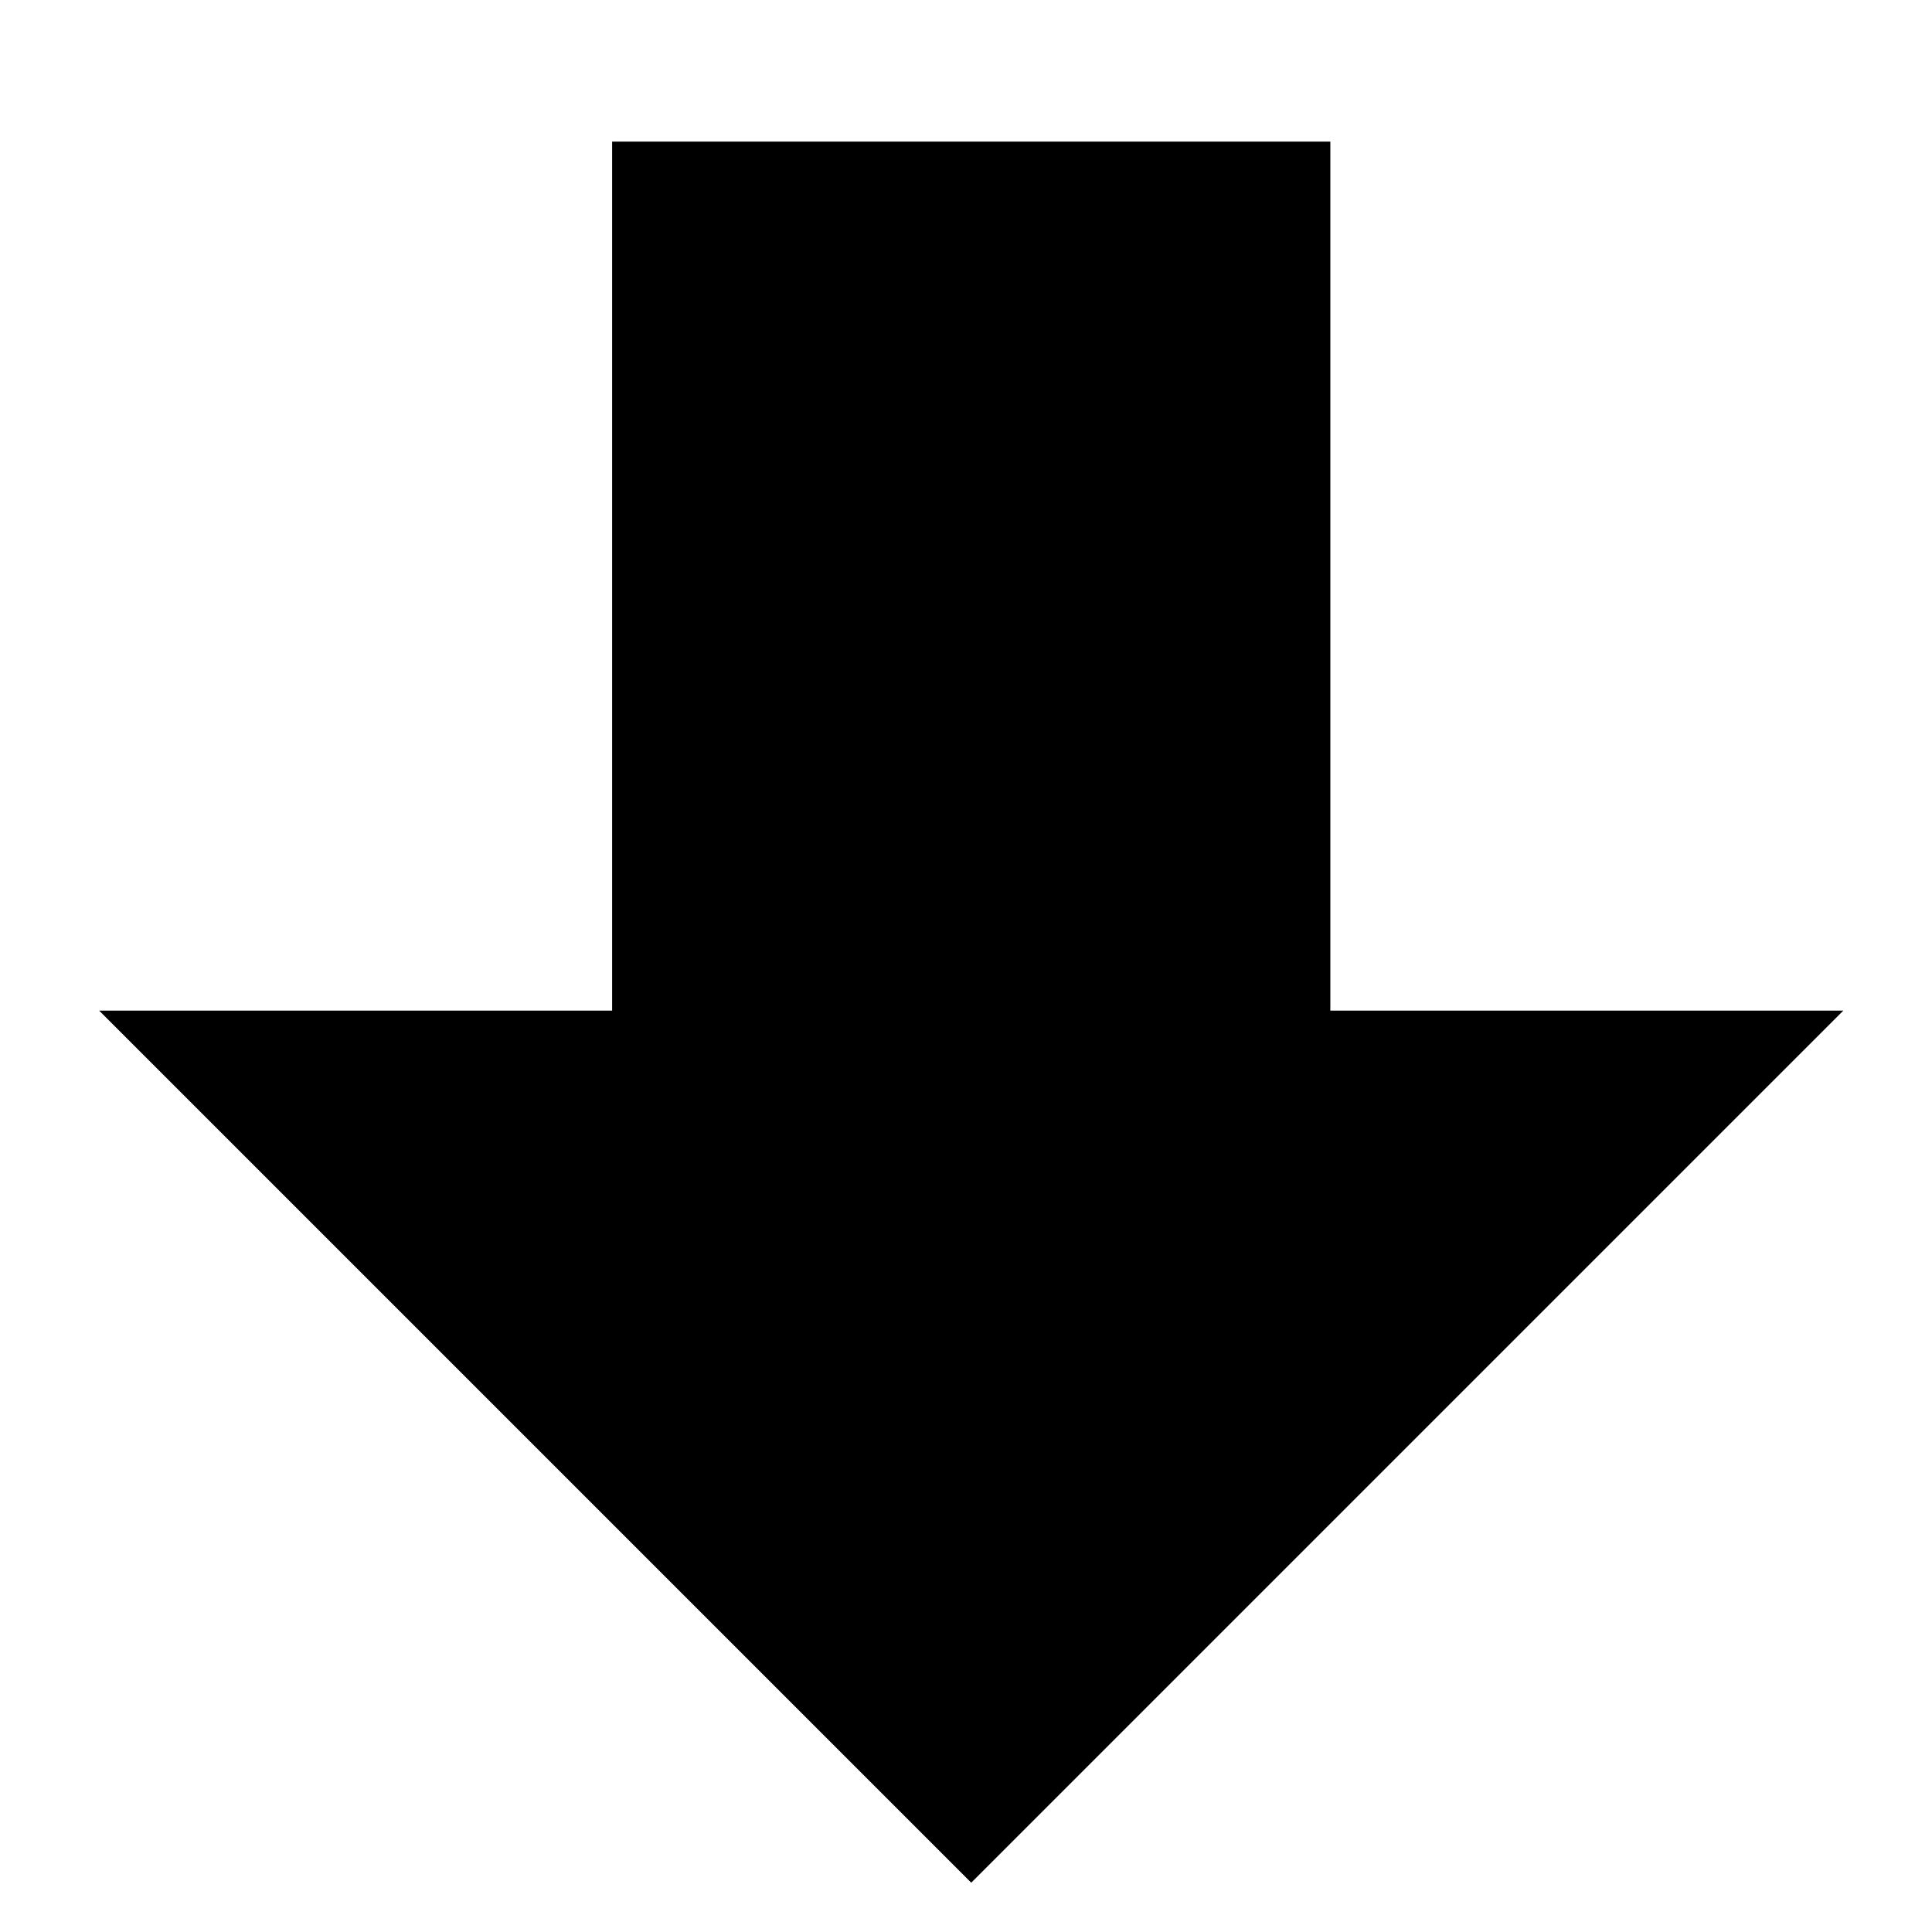
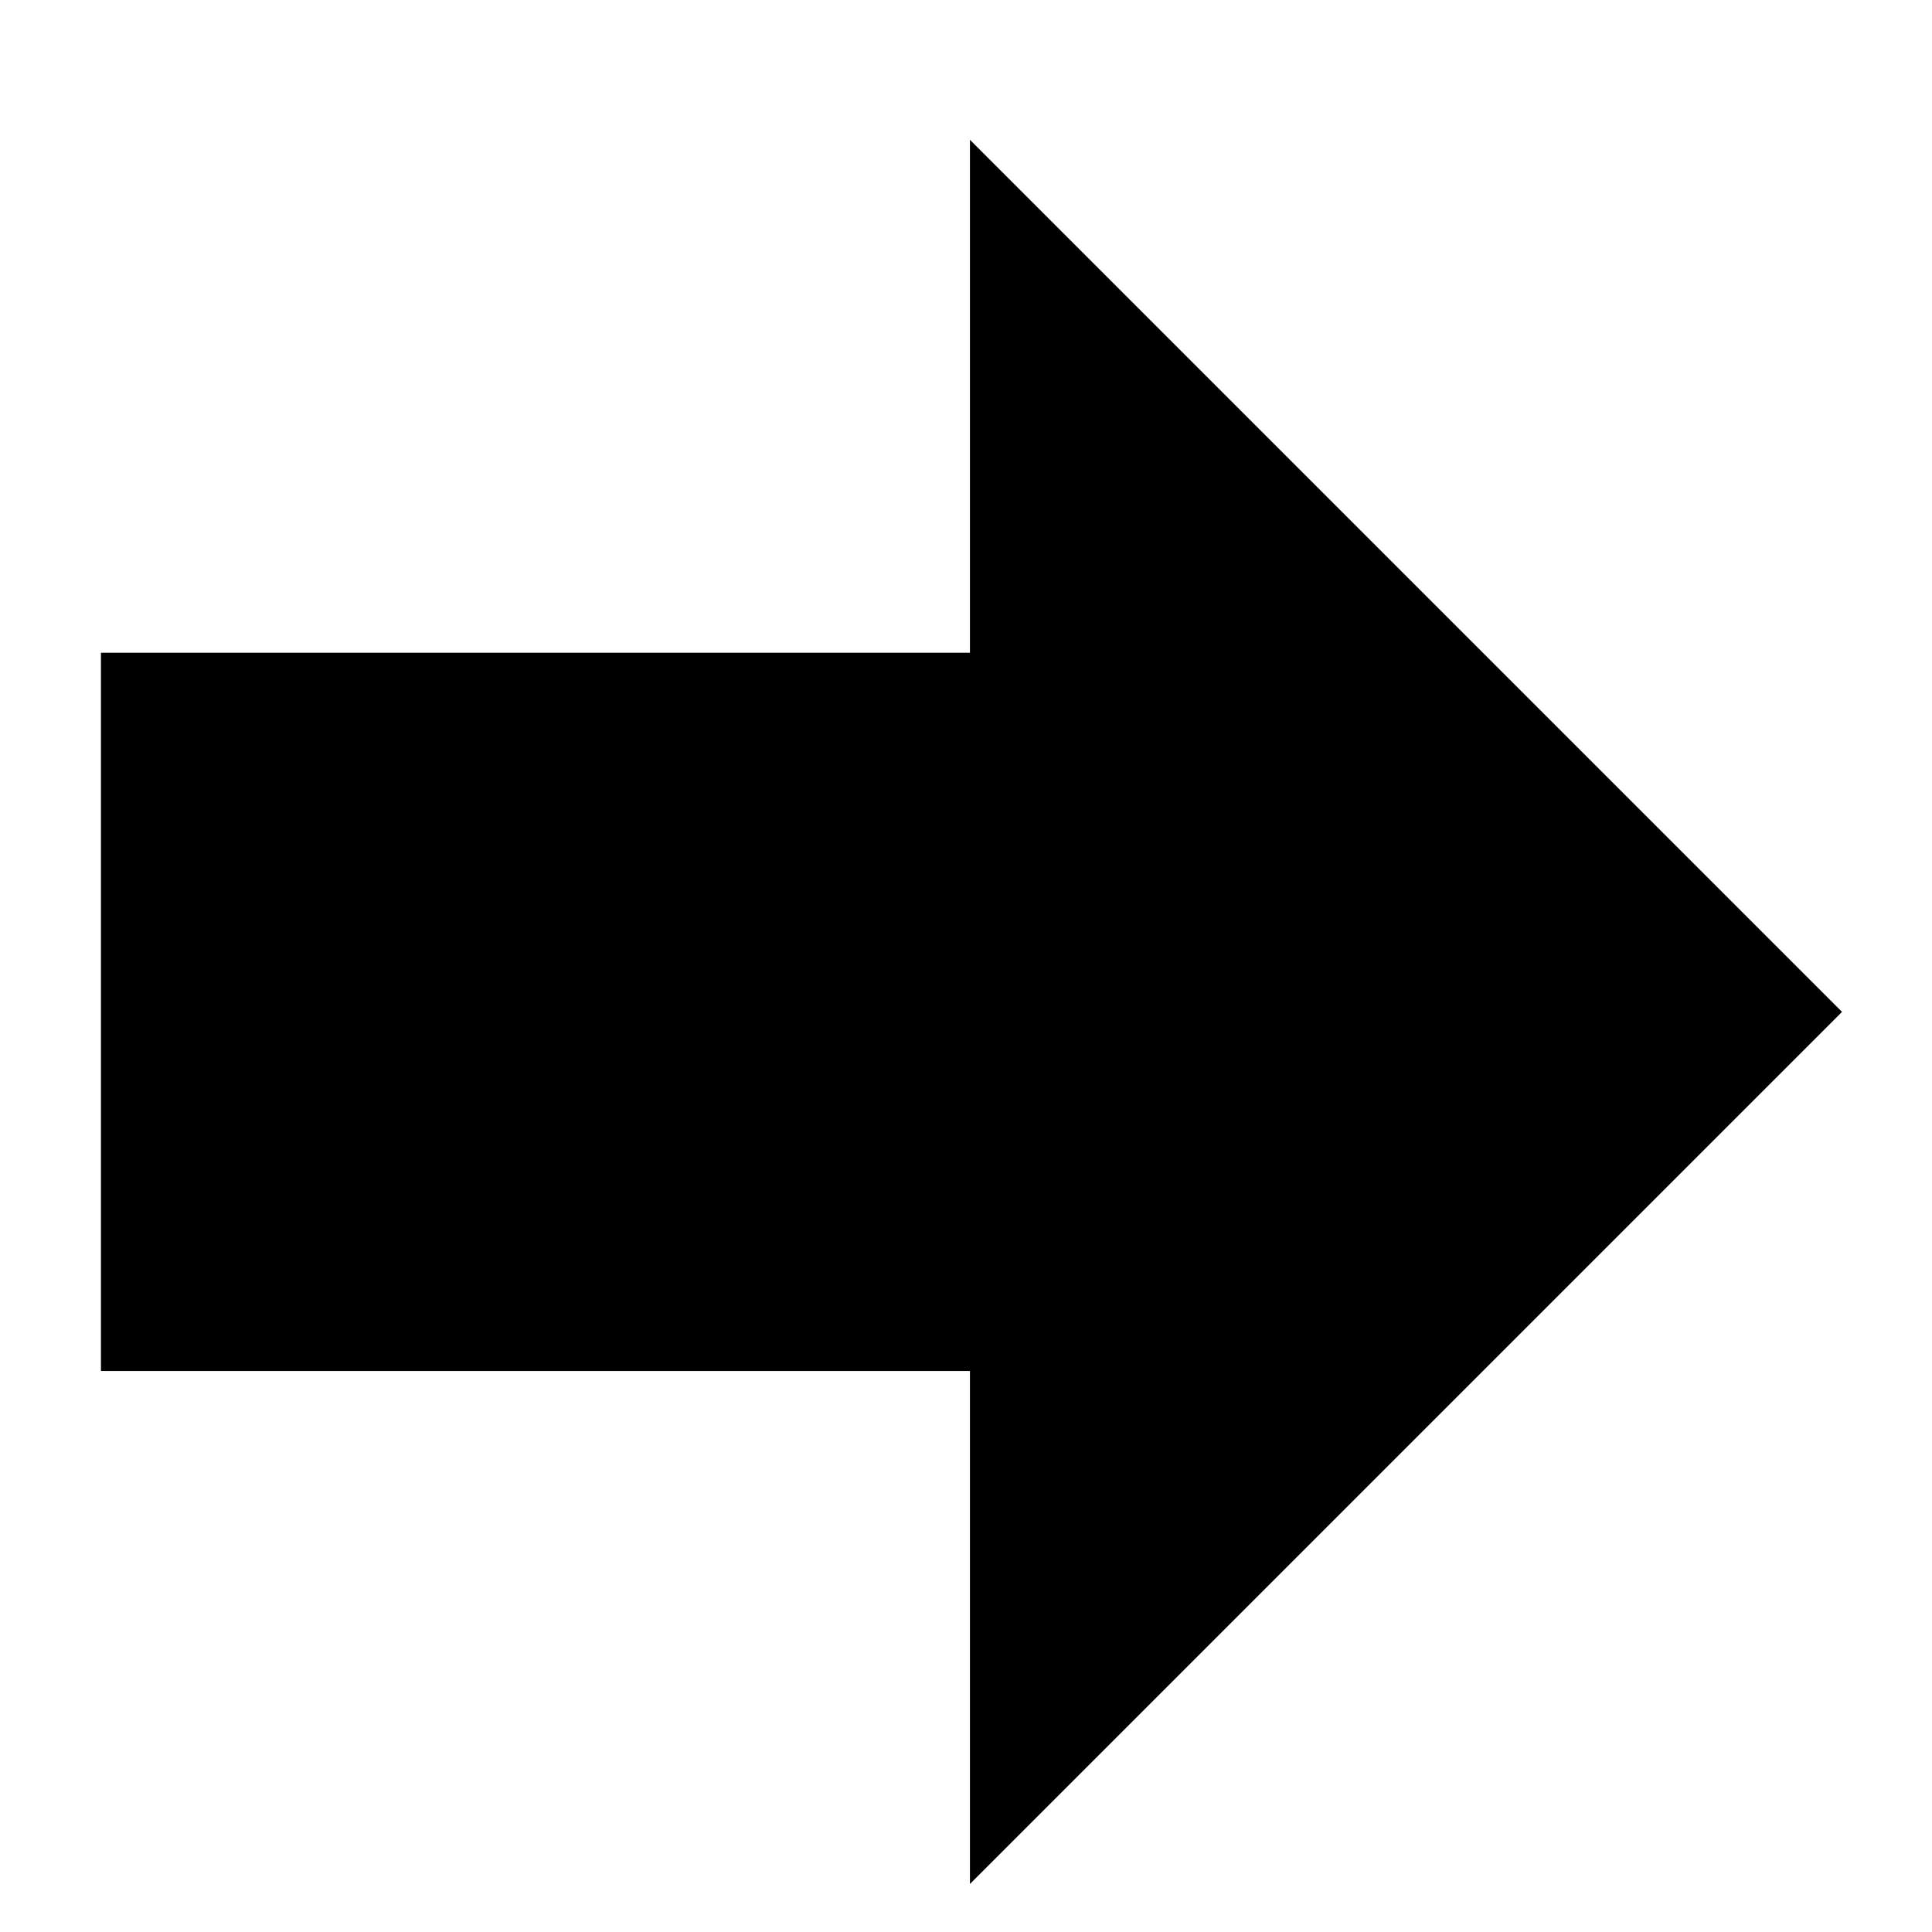
<svg xmlns="http://www.w3.org/2000/svg" width="200mm" height="200mm" viewBox="0 0 200 200" version="1.1" id="svg1593">
  <defs id="defs1587" />
  <g id="layer1" transform="translate(0,-97)">
-     <path style="fill:#000000;fill-opacity:1;stroke:#000000;stroke-width:0.265px;stroke-linecap:butt;stroke-linejoin:miter;stroke-opacity:1" d="m 63.5,111.792 74.083,0 V 201.75 H 190.5 L 100.542,291.708 10.583,201.75 H 63.5 Z" id="path7105" />
+     <path style="fill:#000000;fill-opacity:1;stroke:#000000;stroke-width:0.265px;stroke-linecap:butt;stroke-linejoin:miter;stroke-opacity:1" d="M 10.583,238.792 V 164.708 H 100.542 V 111.792 L 190.5,201.75 100.542,291.708 v -52.917 z" id="path7105" />
  </g>
</svg>
